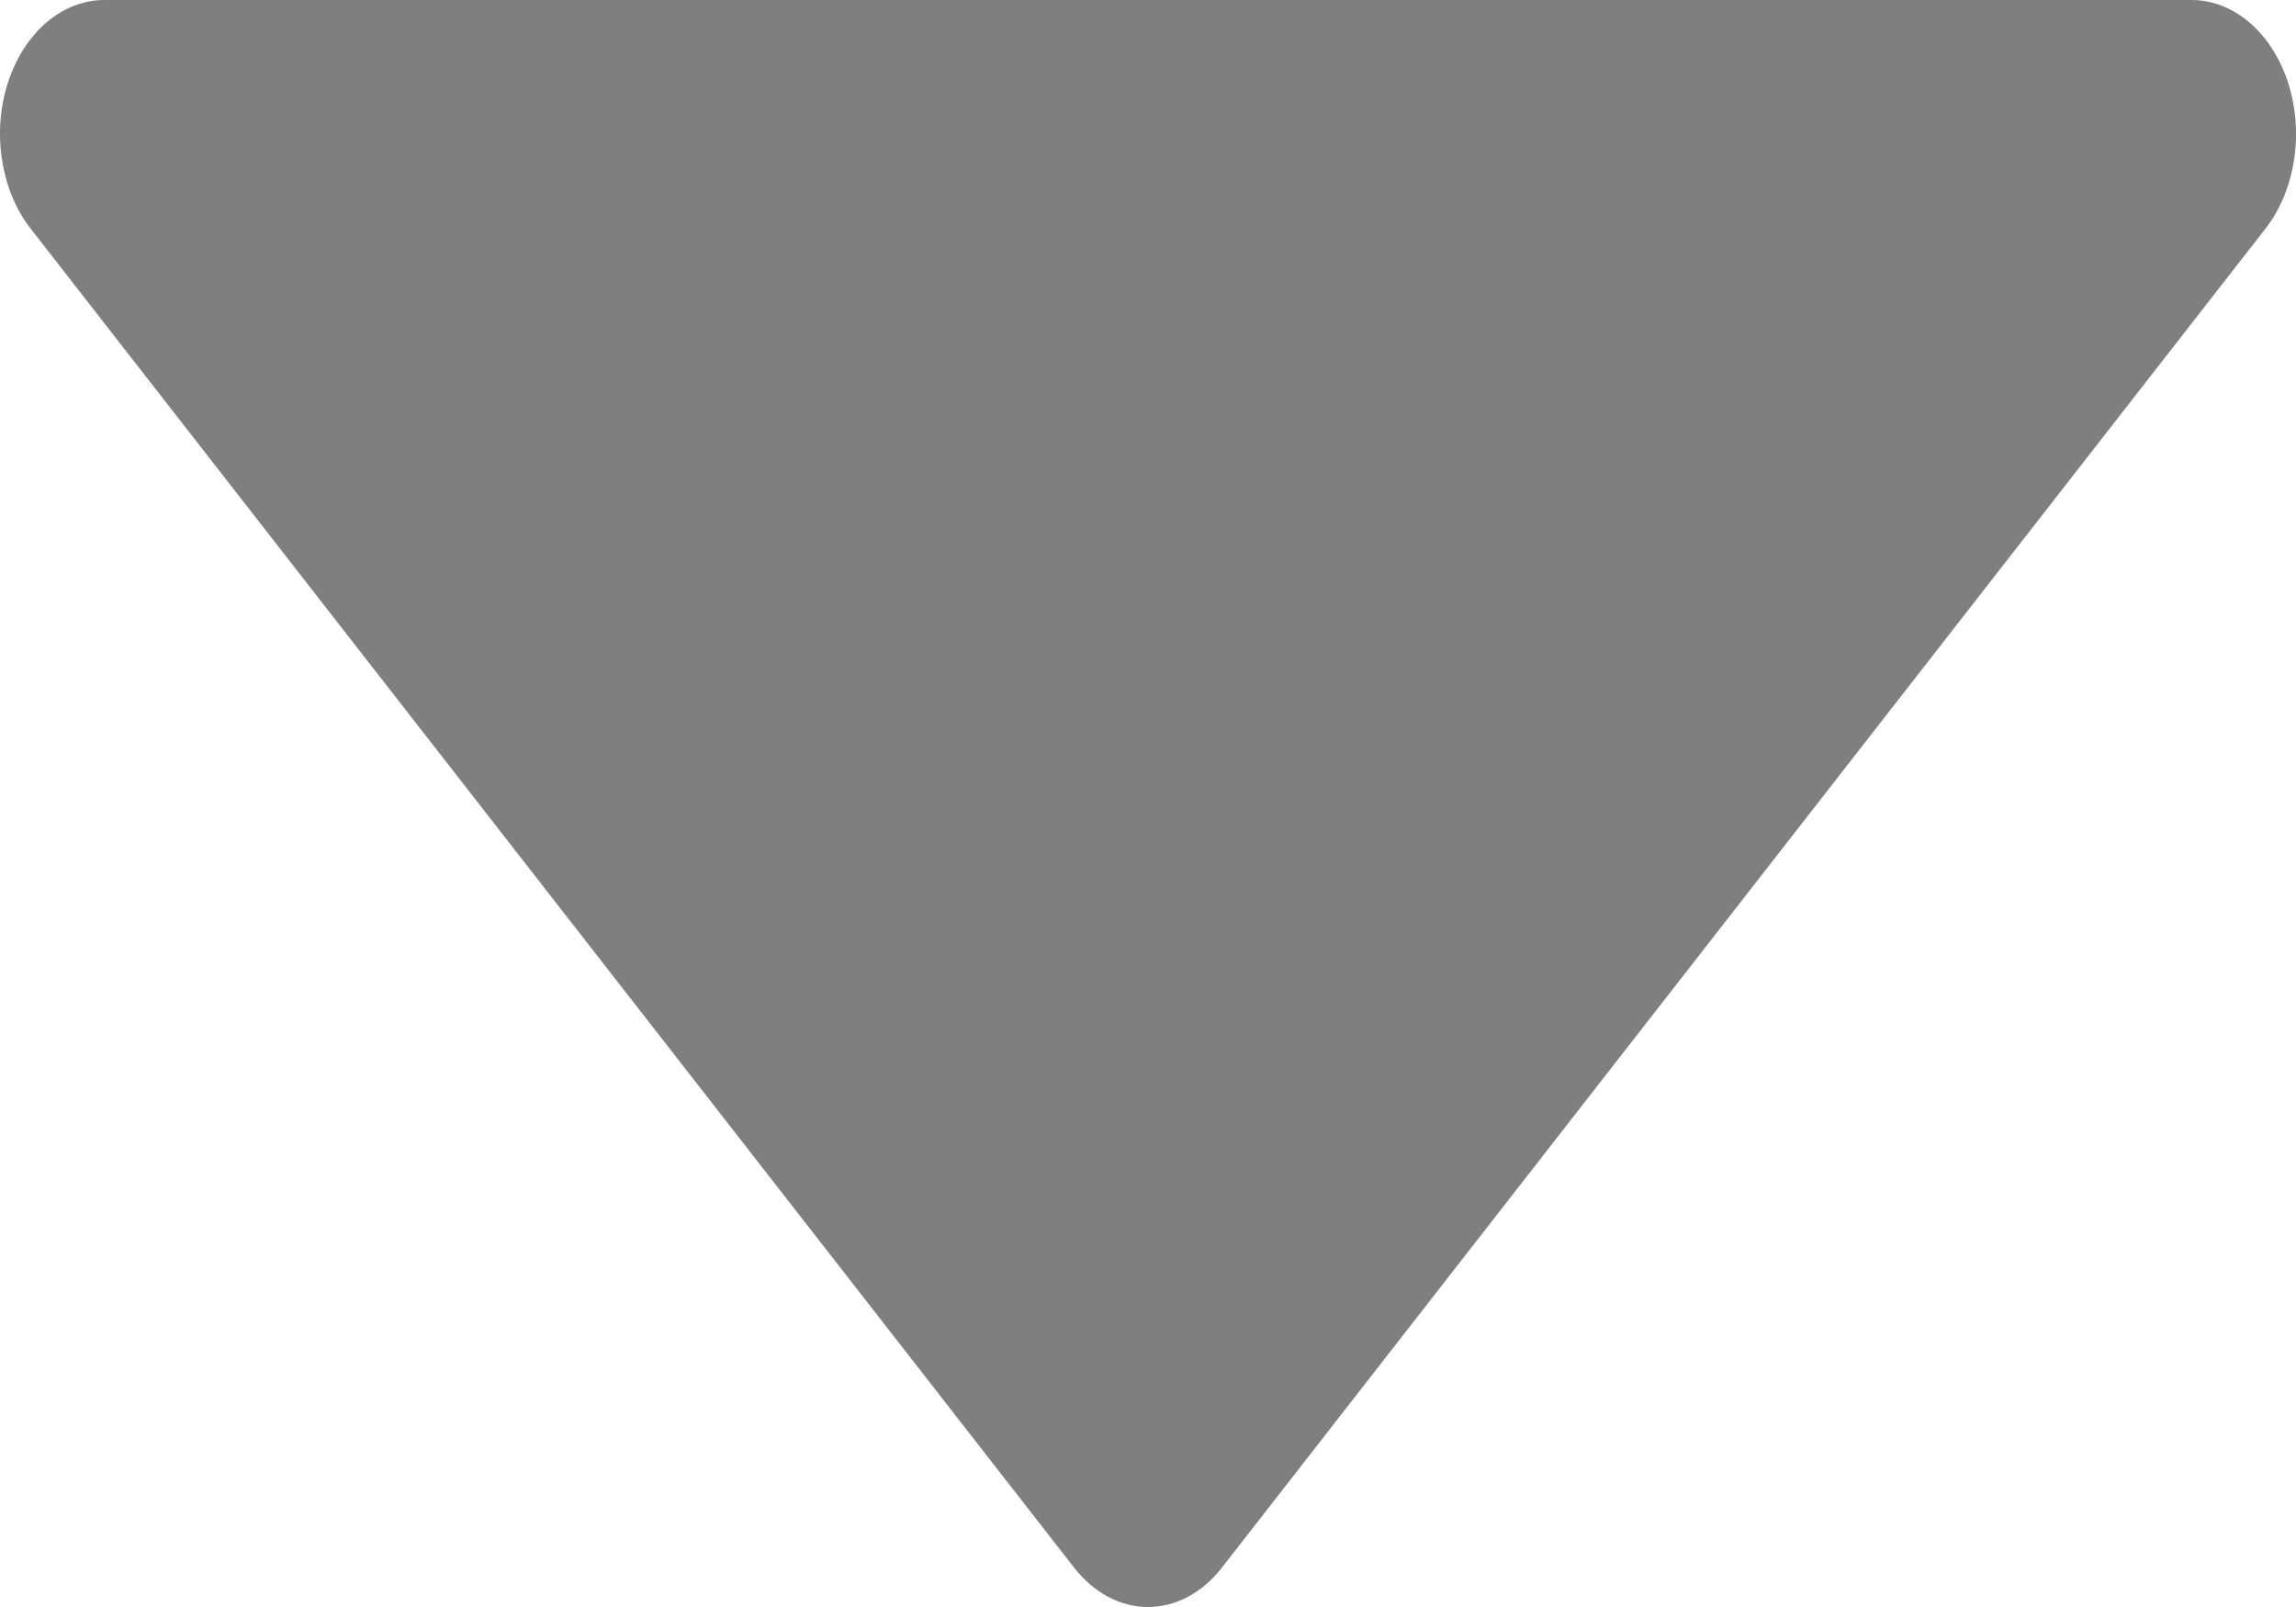
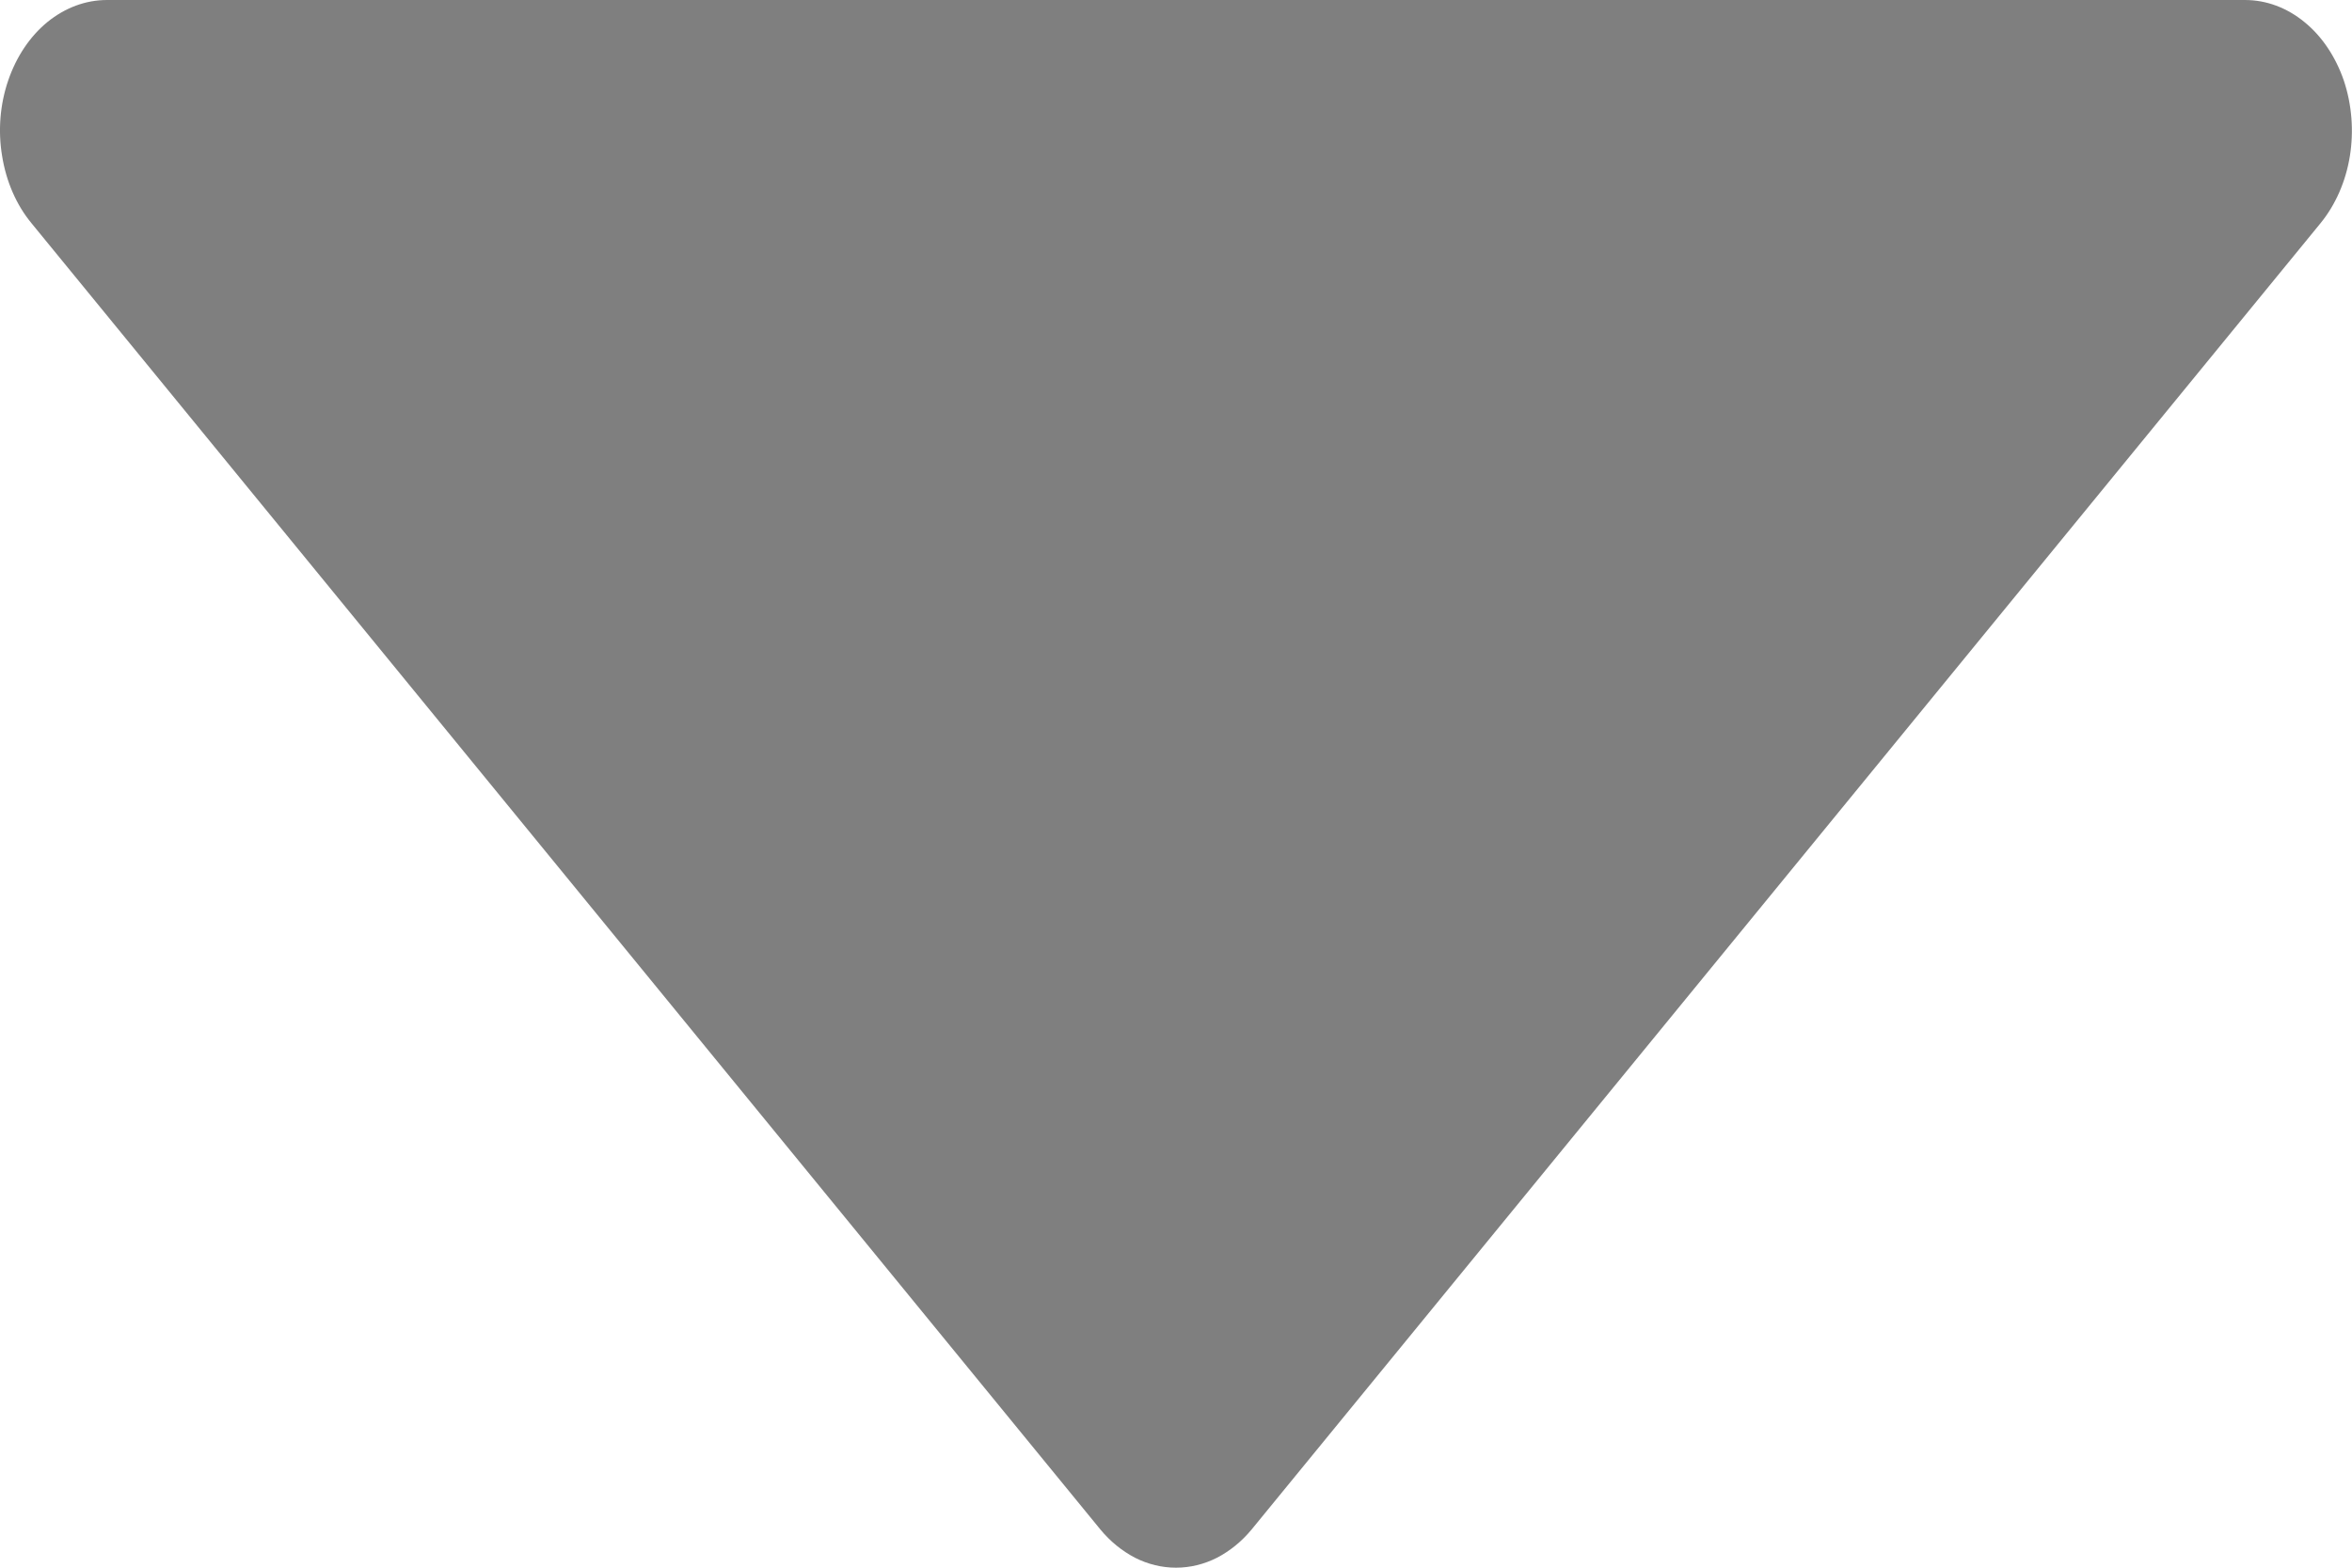
- <svg xmlns="http://www.w3.org/2000/svg" preserveAspectRatio="none" overflow="visible" style="display: block;" width="20" height="14" viewBox="0 0 20 14" fill="none">
+ <svg xmlns="http://www.w3.org/2000/svg" preserveAspectRatio="none" overflow="visible" style="display: block;" width="13.272" height="8.848" viewBox="0 0 13.272 8.848" fill="none">
  <g id="Vector">
-     <path id="Vector_2" d="M19.931 0.72C19.862 0.507 19.745 0.325 19.596 0.197C19.446 0.069 19.271 4.77761e-05 19.091 3.6141e-07H0.91C0.73 -0 0.554 0.068 0.404 0.196C0.255 0.324 0.138 0.507 0.069 0.72C0 0.933 -0.018 1.168 0.018 1.394C0.053 1.621 0.139 1.829 0.267 1.992L9.357 13.658C9.442 13.766 9.542 13.852 9.652 13.911C9.763 13.97 9.881 14 10 14C10.12 14 10.238 13.97 10.348 13.911C10.459 13.852 10.559 13.766 10.643 13.658L19.734 1.992C19.861 1.829 19.948 1.621 19.983 1.394C20.018 1.168 20 0.934 19.931 0.72Z" fill="black" fill-opacity="0.5" />
+     <path id="Vector_2" d="M13.226 0.455C13.18 0.321 13.103 0.205 13.003 0.124C12.904 0.043 12.788 3.01936e-05 12.668 2.28404e-07H0.604C0.484 -0 0.368 0.043 0.268 0.124C0.169 0.205 0.092 0.32 0.046 0.455C0 0.59 -0.012 0.738 0.012 0.881C0.035 1.024 0.092 1.156 0.177 1.259L6.209 8.632C6.265 8.7 6.332 8.754 6.405 8.792C6.478 8.829 6.557 8.848 6.636 8.848C6.715 8.848 6.794 8.829 6.867 8.792C6.94 8.754 7.007 8.7 7.063 8.632L13.095 1.259C13.179 1.156 13.237 1.024 13.26 0.881C13.283 0.738 13.271 0.59 13.226 0.455Z" fill="black" fill-opacity="0.5" />
  </g>
</svg>
